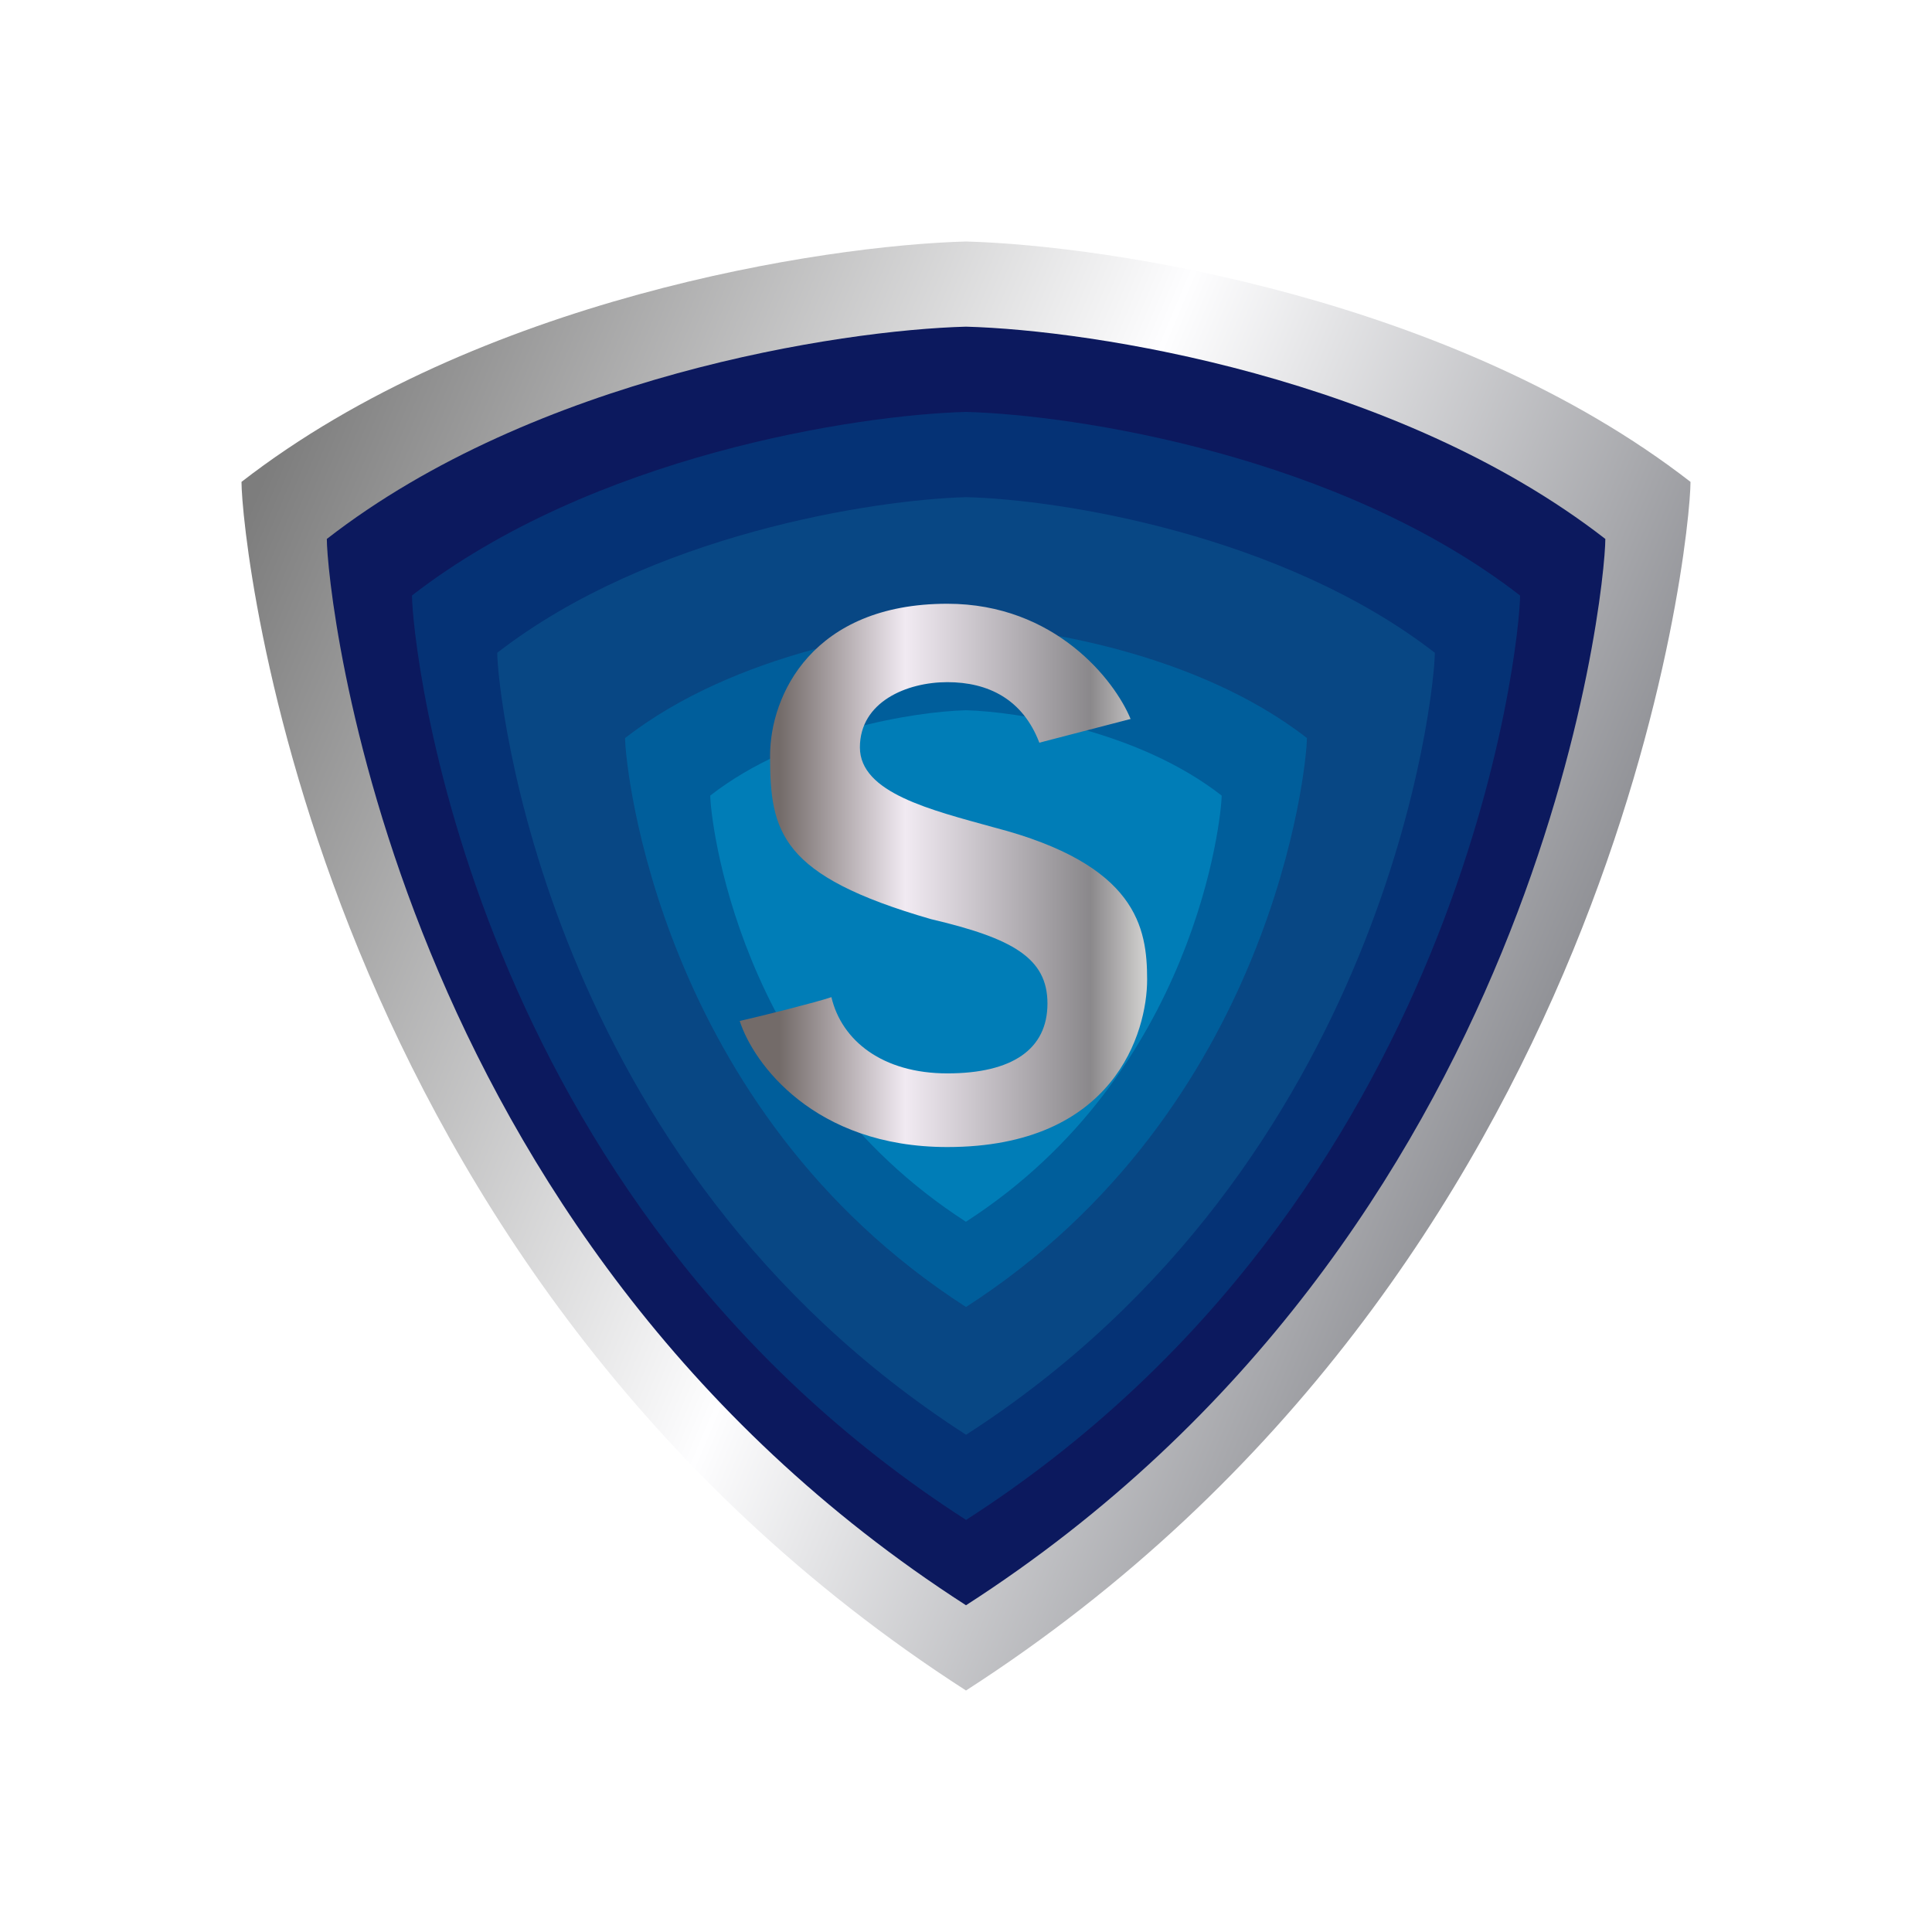
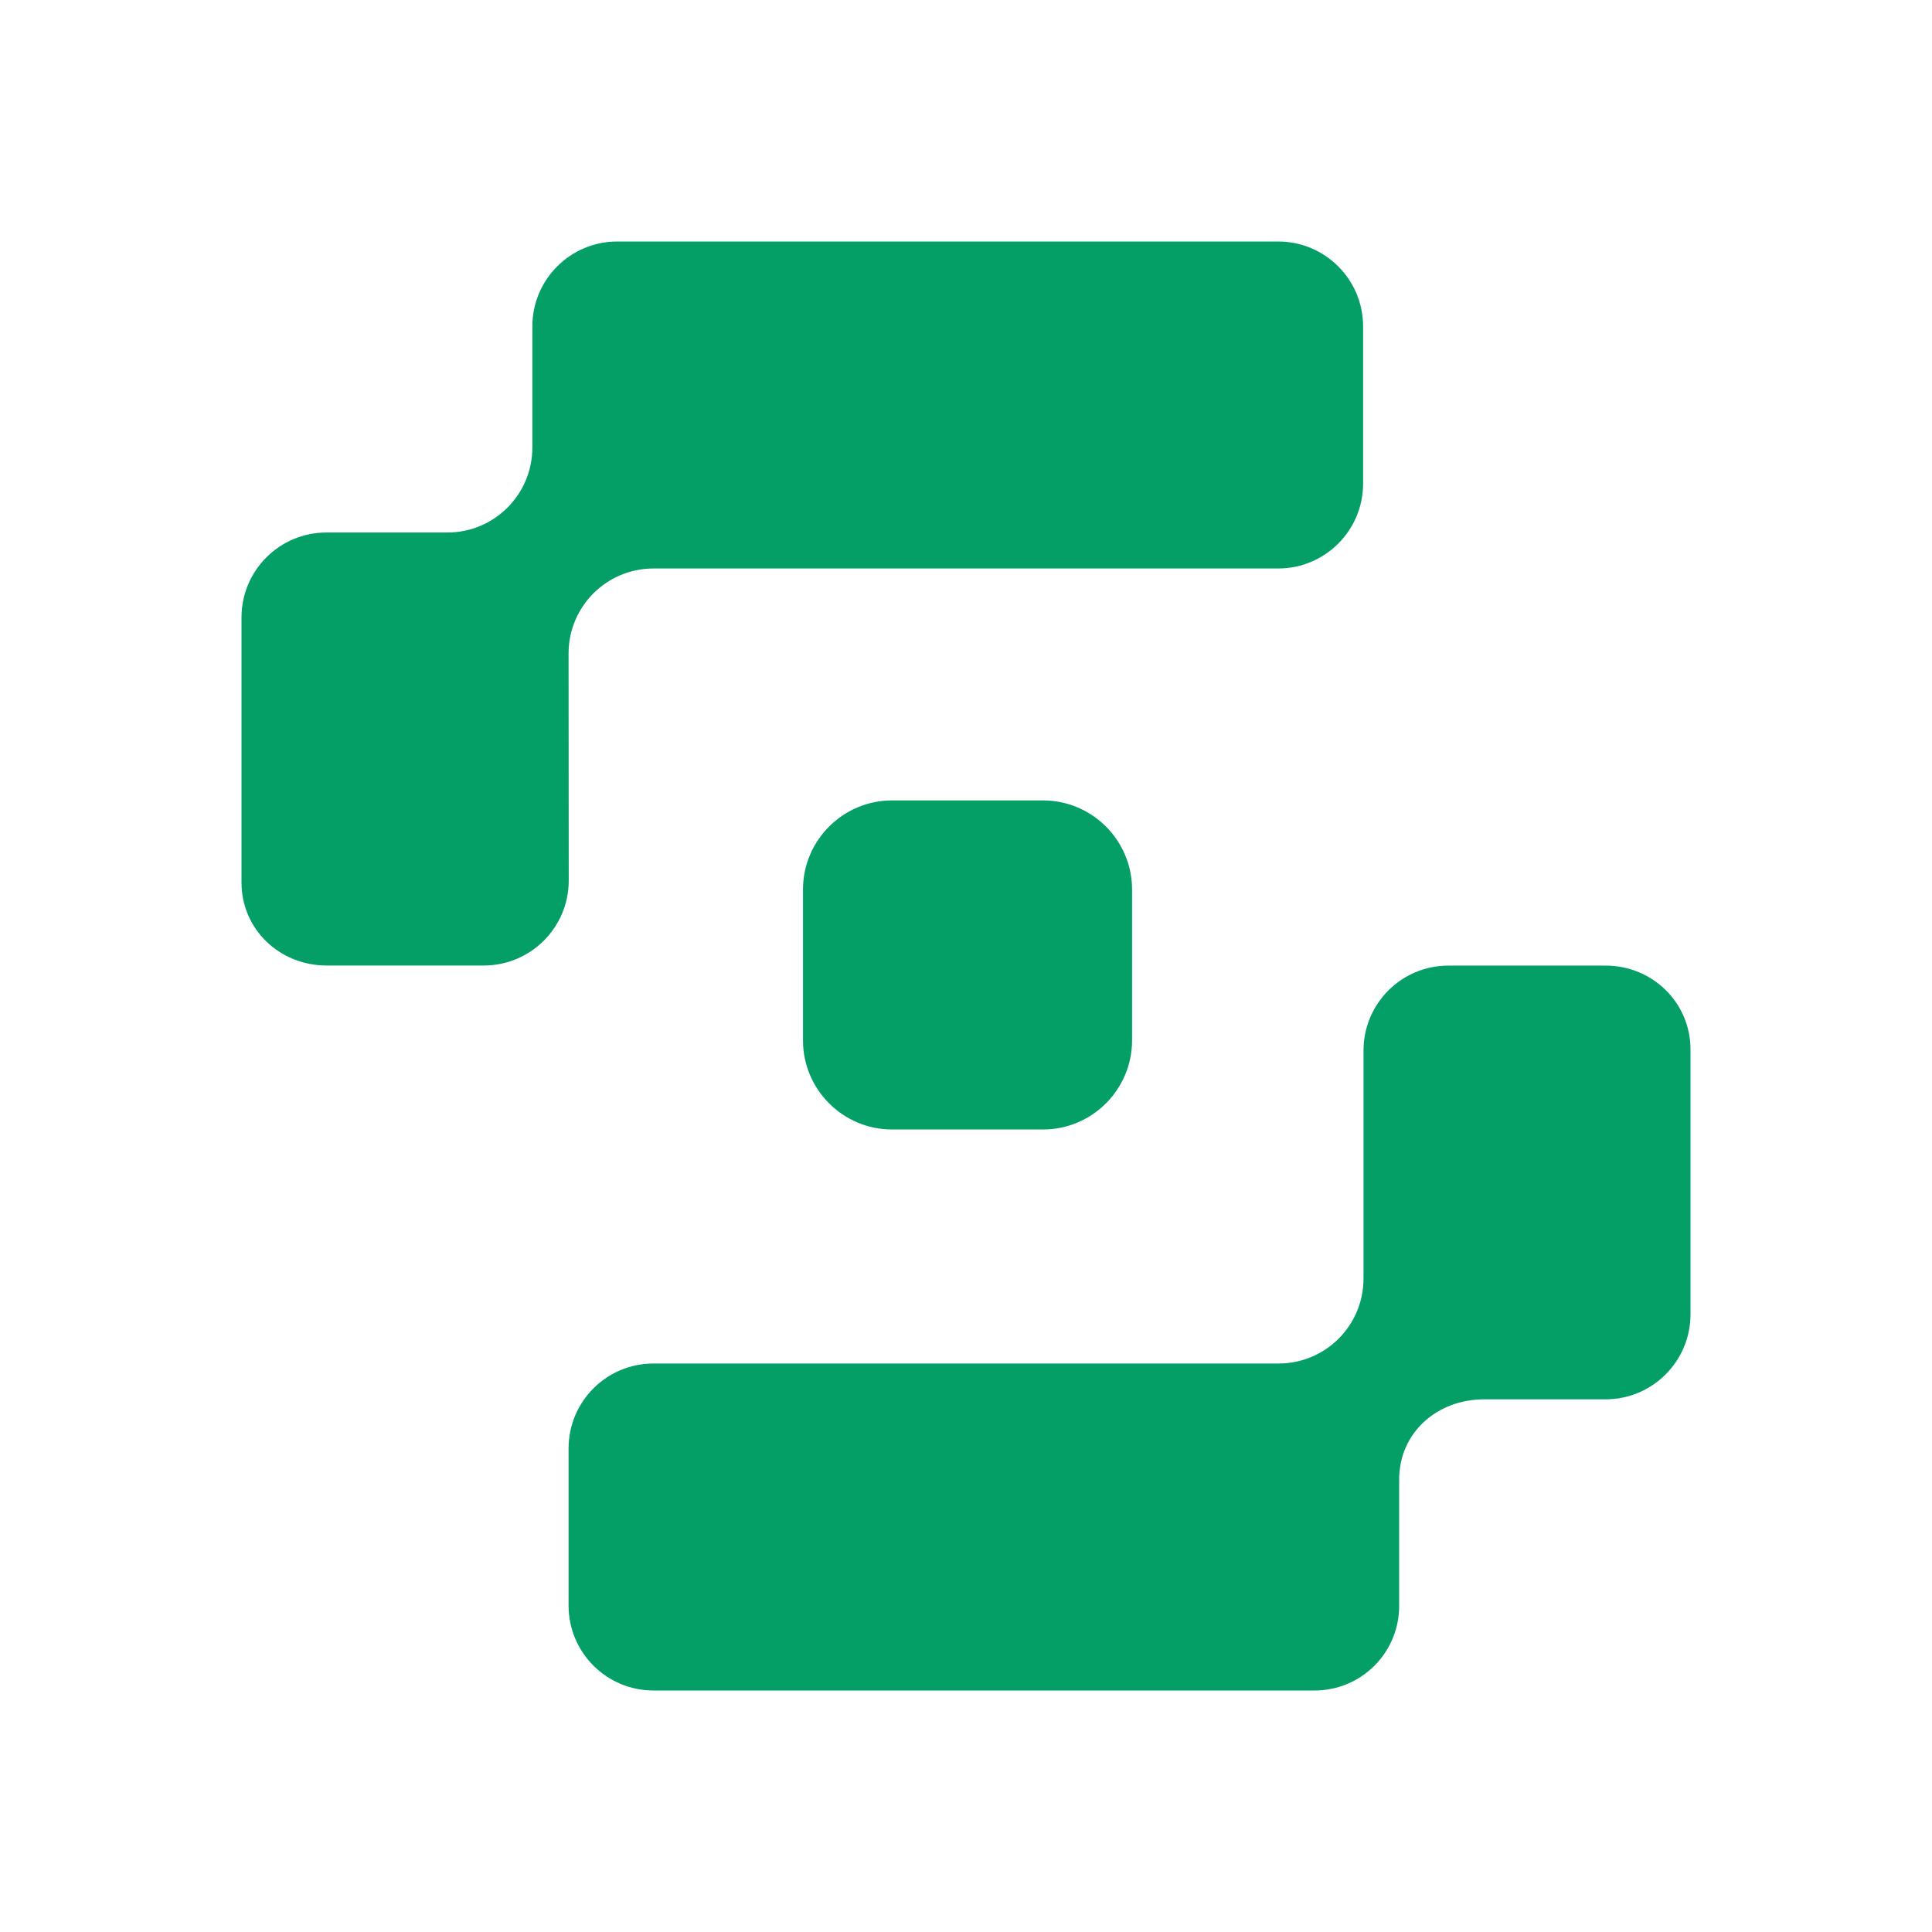
<svg xmlns="http://www.w3.org/2000/svg" width="24" height="24" fill="none" viewBox="0 0 24 24">
-   <path fill="url(#SAFE__a)" d="M3 5.986C3 6.71 3.89 15.78 12 21c8.11-5.22 9-14.289 9-15.014C18.067 3.709 13.779 3.048 12 3c-1.779.048-6.067.71-9 2.986" />
-   <path fill="#0C195E" d="M4.06 6.695c0 .635.783 8.64 7.94 13.246 7.158-4.606 7.942-12.606 7.942-13.246C17.352 4.683 13.567 4.1 12 4.058c-1.567.042-5.352.625-7.94 2.637" />
-   <path fill="#053275" d="M5.118 7.398c0 .556.678 7.492 6.883 11.483 6.204-3.991 6.882-10.927 6.882-11.483C16.638 5.657 13.36 5.154 12 5.117c-1.361.037-4.638.54-6.883 2.281" />
-   <path fill="#084784" d="M6.177 8.109c0 .47.577 6.337 5.824 9.714 5.246-3.377 5.823-9.243 5.823-9.714-1.9-1.472-4.674-1.906-5.823-1.933-1.149.032-3.923.46-5.824 1.933" />
-   <path fill="#005E9B" d="M7.765 9.168c0 .344.418 4.611 4.235 7.068 3.817-2.457 4.235-6.724 4.235-7.068C14.86 8.098 12.836 7.792 12 7.765c-.836.021-2.859.334-4.235 1.403" />
-   <path fill="#007DB7" d="M8.823 9.883c0 .248.317 3.451 3.176 5.294 2.86-1.843 3.177-5.046 3.177-5.294-1.038-.81-2.547-1.043-3.177-1.06-.63.017-2.139.25-3.176 1.06" />
-   <path fill="url(#SAFE__b)" d="m14.05 8.93-1.139.296c-.206-.54-.635-.752-1.143-.752-.503 0-1.086.244-1.086.81s.884.778 1.668.995c1.774.461 1.9 1.245 1.9 1.89 0 .652-.407 2.08-2.482 2.08-1.657 0-2.41-1.042-2.579-1.566.302-.069.953-.233 1.139-.296.127.54.635.947 1.44.947.81 0 1.244-.302 1.244-.868s-.434-.81-1.446-1.048c-1.874-.54-2-1.08-2-2.028 0-.757.529-1.89 2.202-1.89 1.34 0 2.08.953 2.276 1.43z" />
-   <defs>
-     <linearGradient id="SAFE__a" x1="3.191" x2="19.407" y1="6.118" y2="12.911" gradientUnits="userSpaceOnUse">
-       <stop stop-color="#7D7D7D" />
-       <stop offset=".55" stop-color="#FEFEFF" />
-       <stop offset="1" stop-color="#8D8E93" />
-     </linearGradient>
-     <linearGradient id="SAFE__b" x1="14.278" x2="9.392" y1="11.926" y2="11.926" gradientUnits="userSpaceOnUse">
-       <stop stop-color="#D7D6D4" />
-       <stop offset=".15" stop-color="#8A888B" />
-       <stop offset=".62" stop-color="#F1EAF2" />
-       <stop offset=".94" stop-color="#736B69" />
-     </linearGradient>
-   </defs>
+   <path fill="#049F67" d="M7.063 8.117c0-.583.472-1.055 1.055-1.055h7.76c.582 0 1.055-.472 1.055-1.055V4.055c0-.583-.473-1.055-1.055-1.055h-8.21c-.583 0-1.055.472-1.055 1.055V5.56c0 .583-.473 1.055-1.055 1.055H4.056A1.055 1.055 0 0 0 3 7.67v3.293c0 .583.475 1.031 1.058 1.031h1.951c.583 0 1.056-.472 1.056-1.055zm12.882 3.878h-1.952c-.583 0-1.055.472-1.055 1.055v2.833c0 .583-.472 1.055-1.055 1.055H8.118c-.583 0-1.055.472-1.055 1.055v1.952c0 .583.472 1.055 1.055 1.055h8.214a1.05 1.05 0 0 0 1.049-1.055v-1.566c0-.583.472-.996 1.055-.996h1.509c.582 0 1.055-.473 1.055-1.056v-3.29c0-.582-.473-1.042-1.055-1.042m-6.989-2.052h-1.874c-.61 0-1.107.496-1.107 1.107v1.874c0 .61.496 1.107 1.107 1.107h1.874c.61 0 1.107-.496 1.107-1.107V11.05c0-.61-.496-1.107-1.107-1.107" />
</svg>
